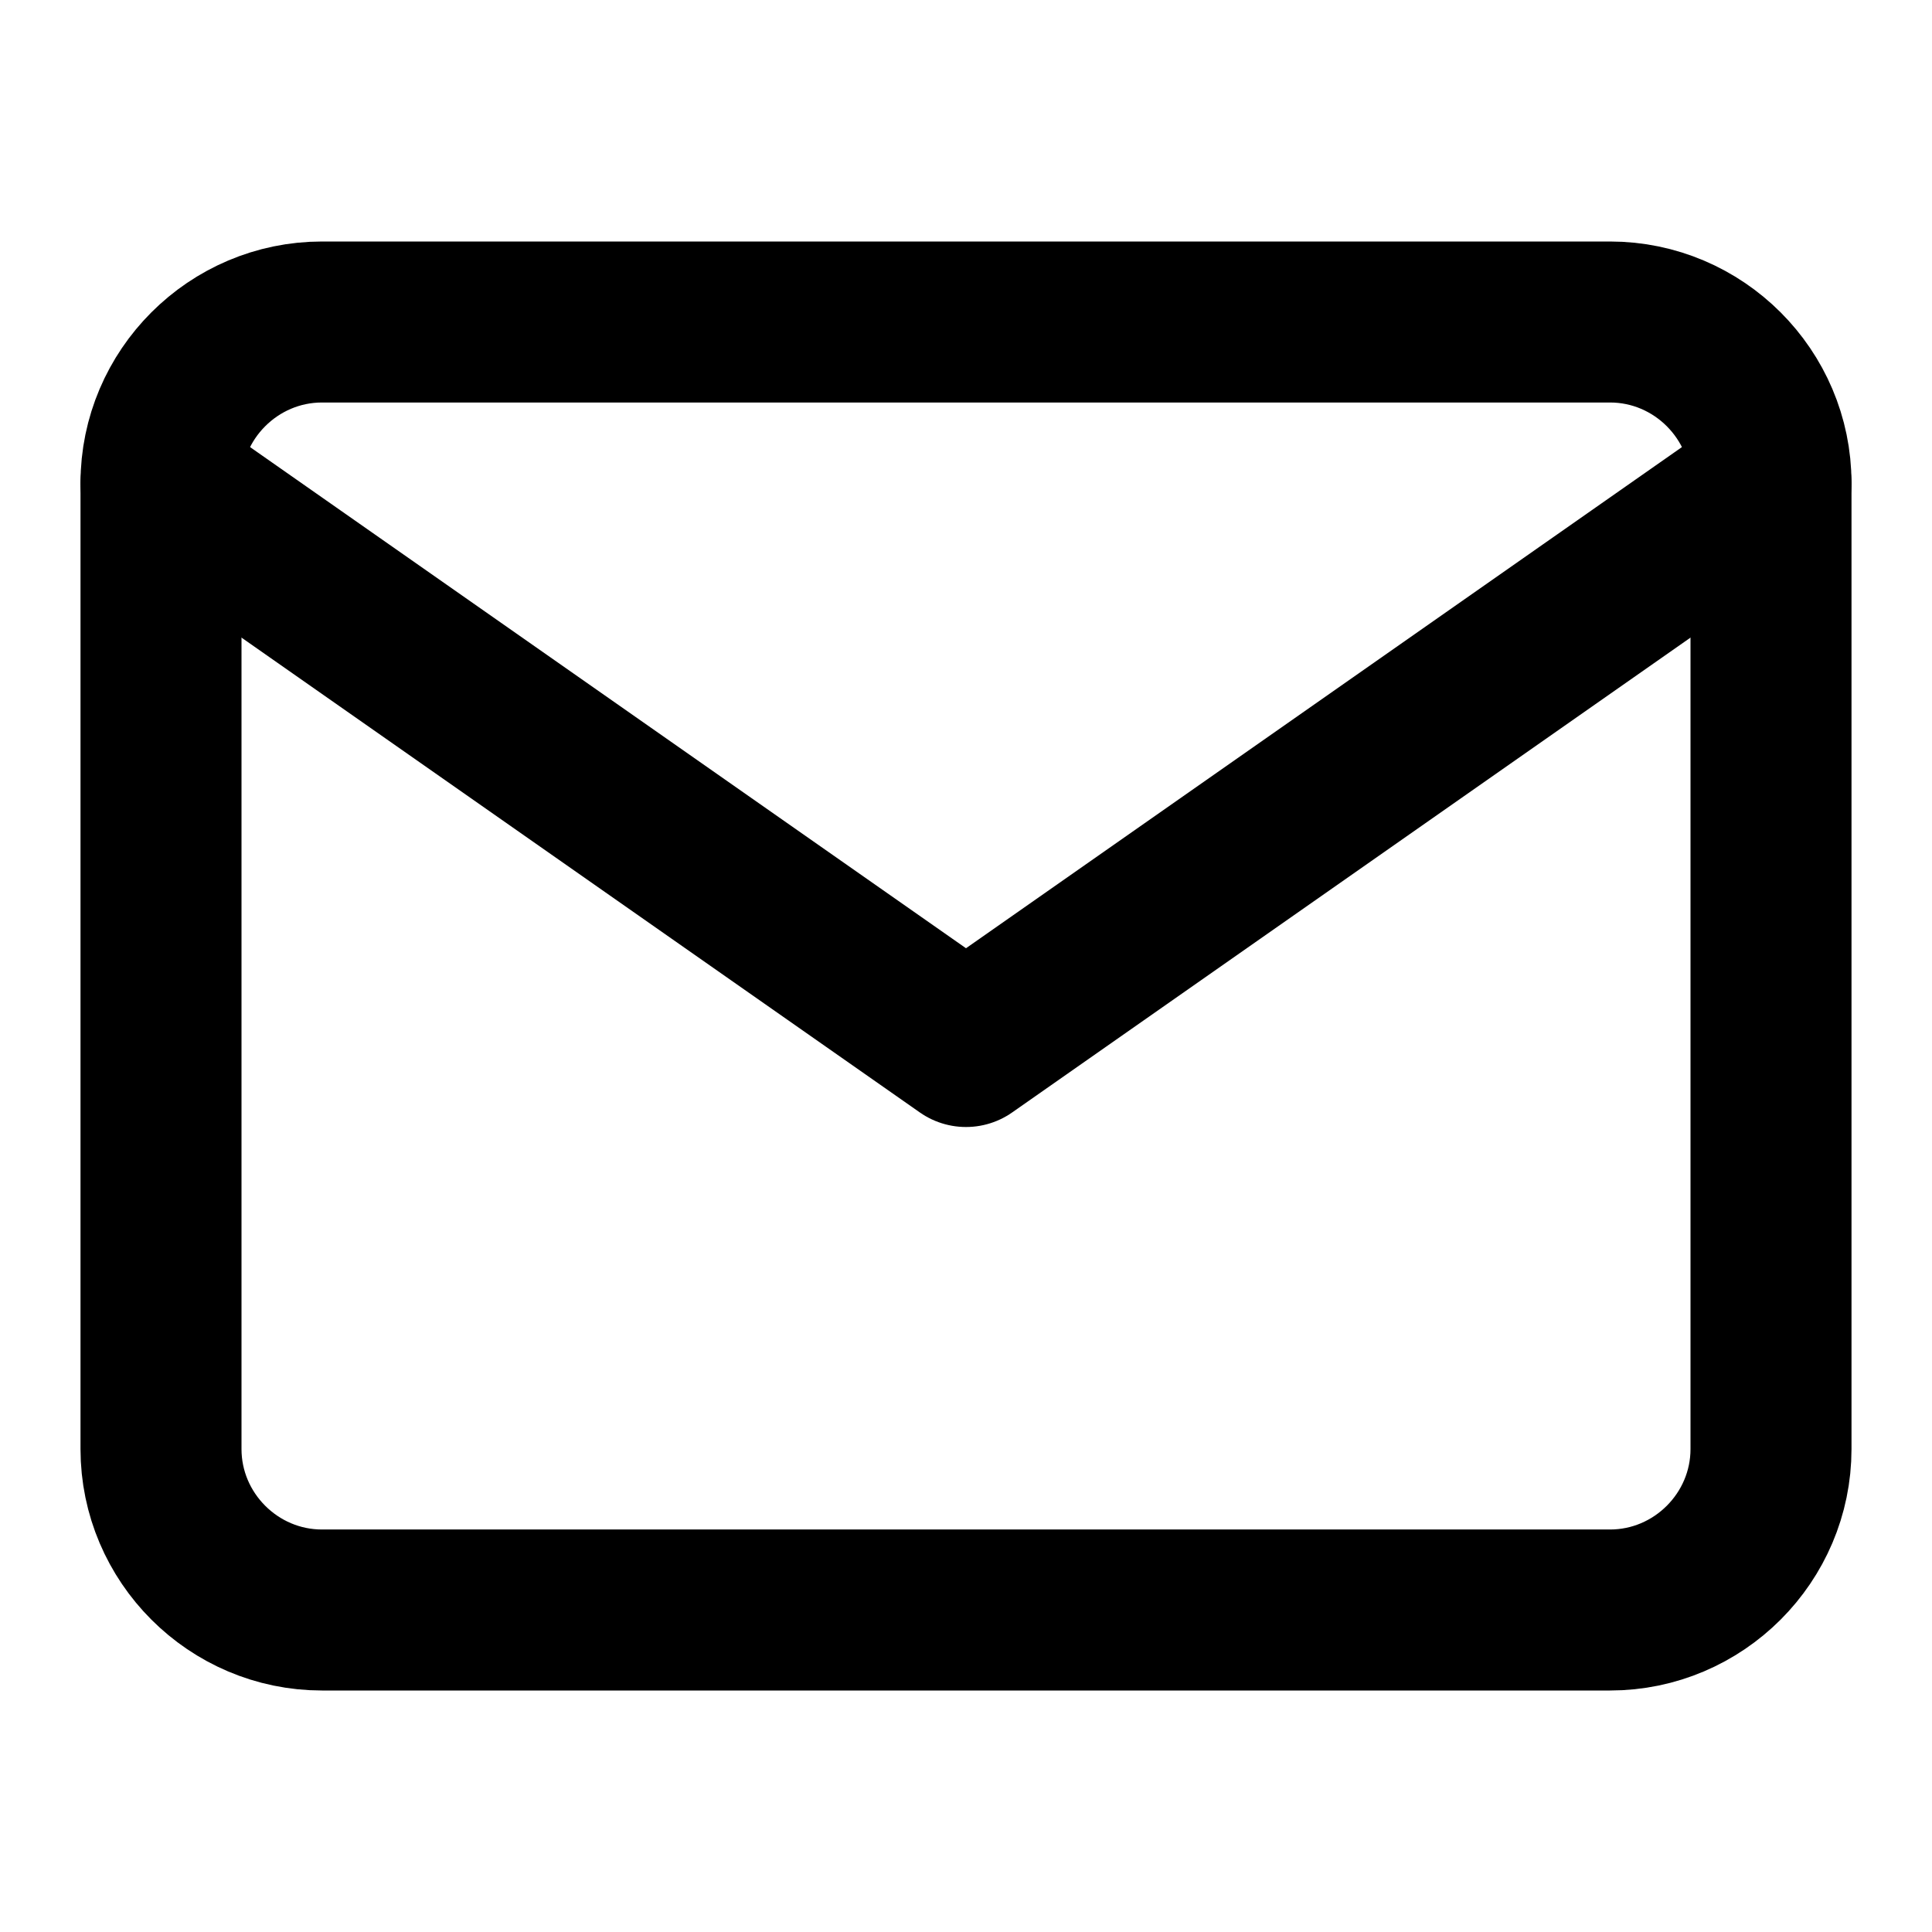
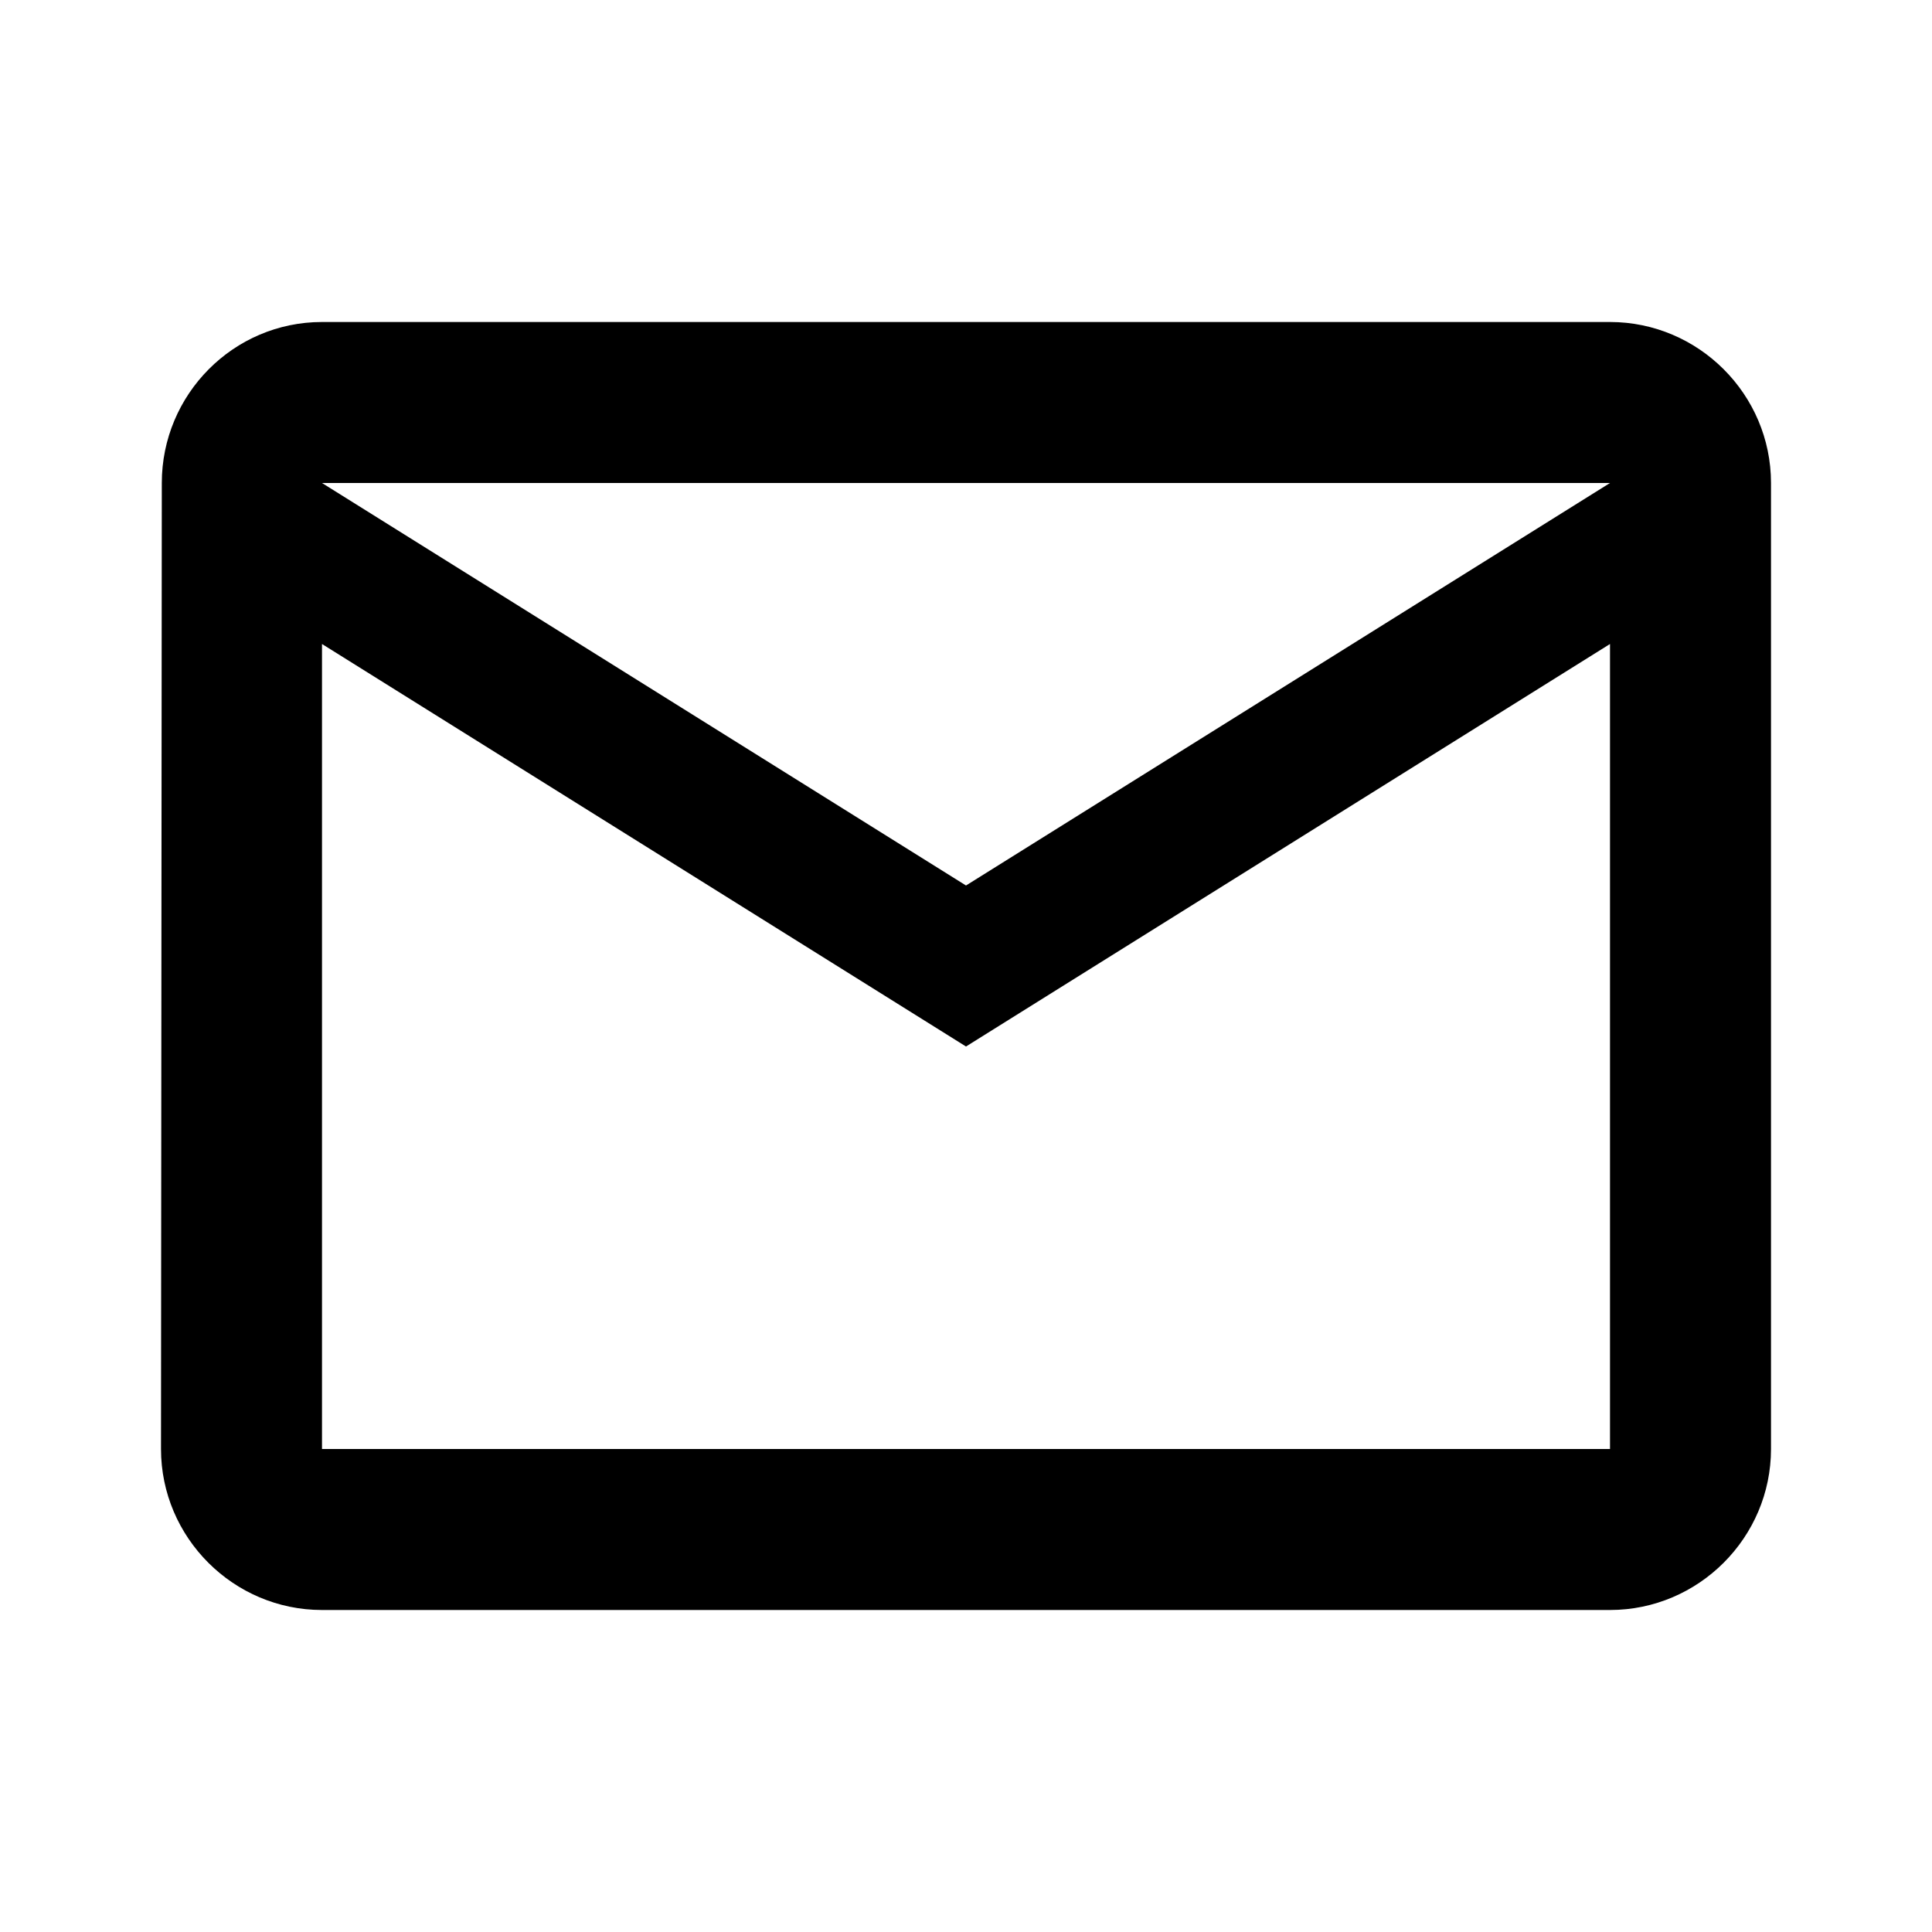
- <svg xmlns="http://www.w3.org/2000/svg" width="24" height="24" viewBox="0 0 24 24" fill="none" stroke="#000" stroke-width="2" stroke-linecap="round" stroke-linejoin="round">
-   <path d="M4,4h16c1.1,0,2,0.9,2,2v12c0,1.1-0.9,2-2,2H4c-1.1,0-2-0.9-2-2V6C2,4.9,2.9,4,4,4z" />
-   <polyline points="22,6 12,13 2,6" />
+ <svg xmlns="http://www.w3.org/2000/svg" viewBox="0 0 24 24" fill="black" width="48px" height="48px">
+   <path d="M0 0h24v24H0z" fill="none" />
+   <path d="M20 4H4c-1.1 0-1.99.9-1.99 2L2 18c0 1.1.9 2 2 2h16c1.1 0 2-.9 2-2V6c0-1.1-.9-2-2-2zm0 14H4V8l8 5 8-5v10zm-8-7L4 6h16l-8 5z" />
</svg>
